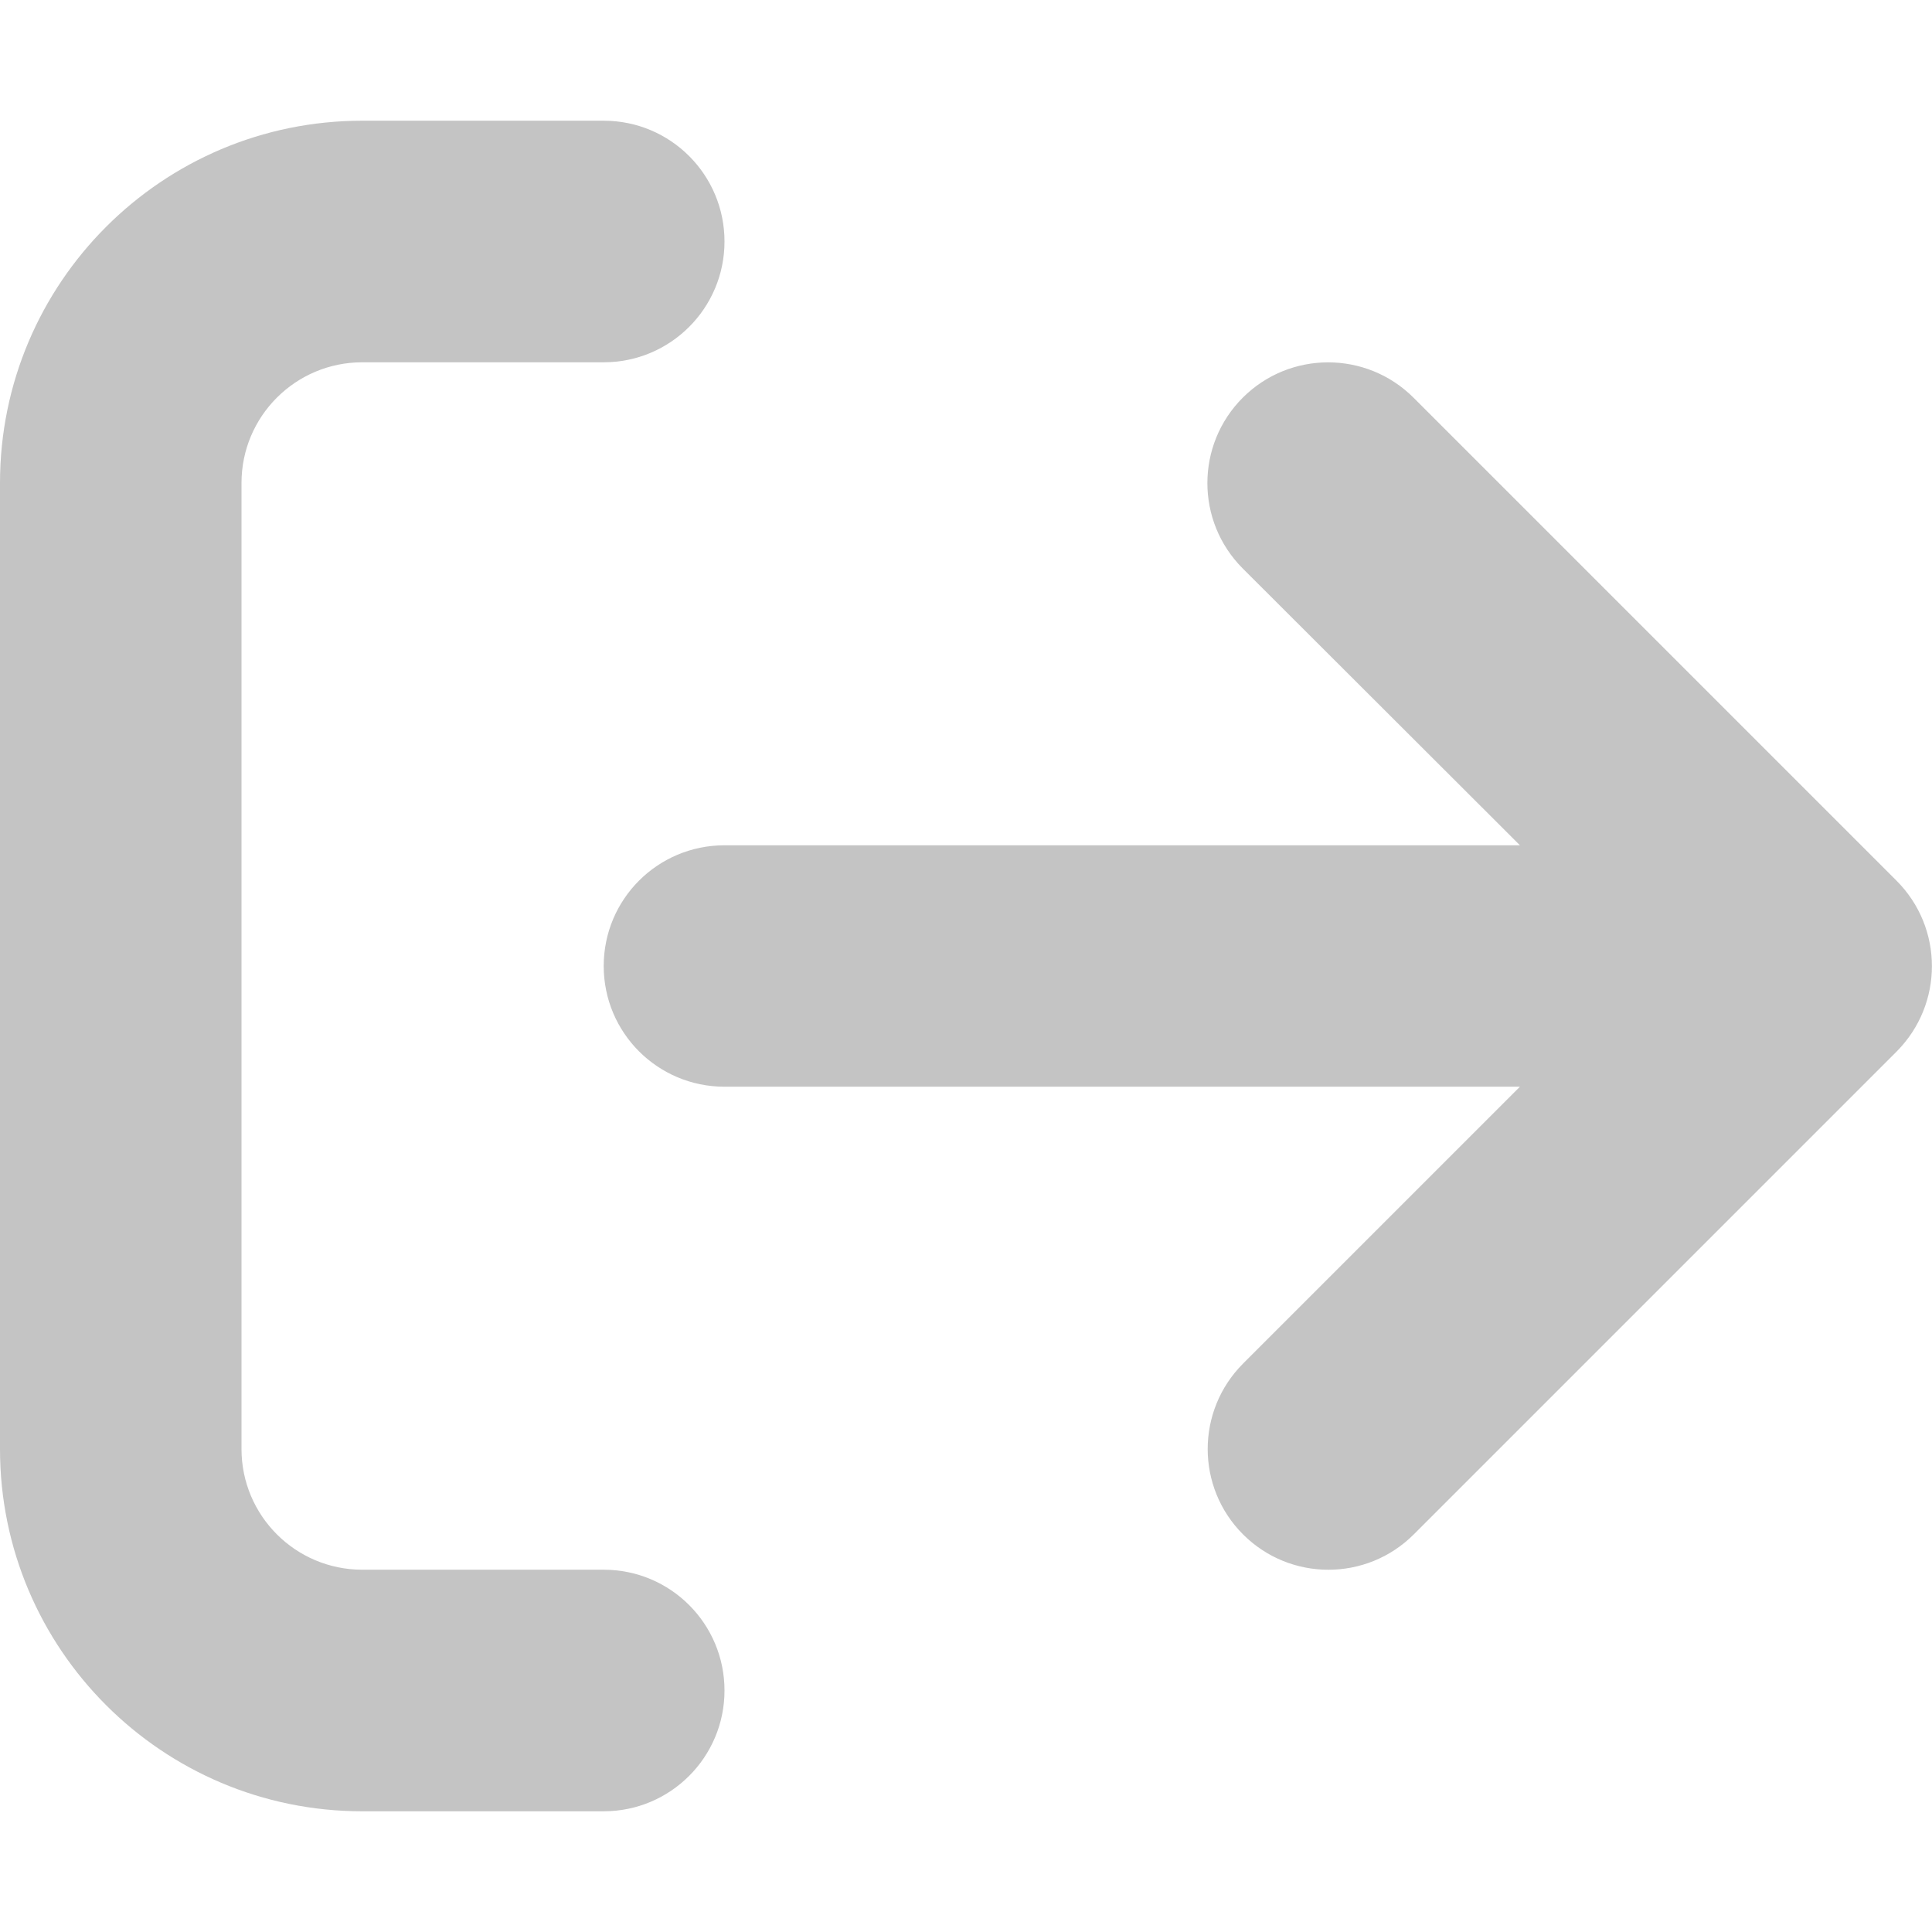
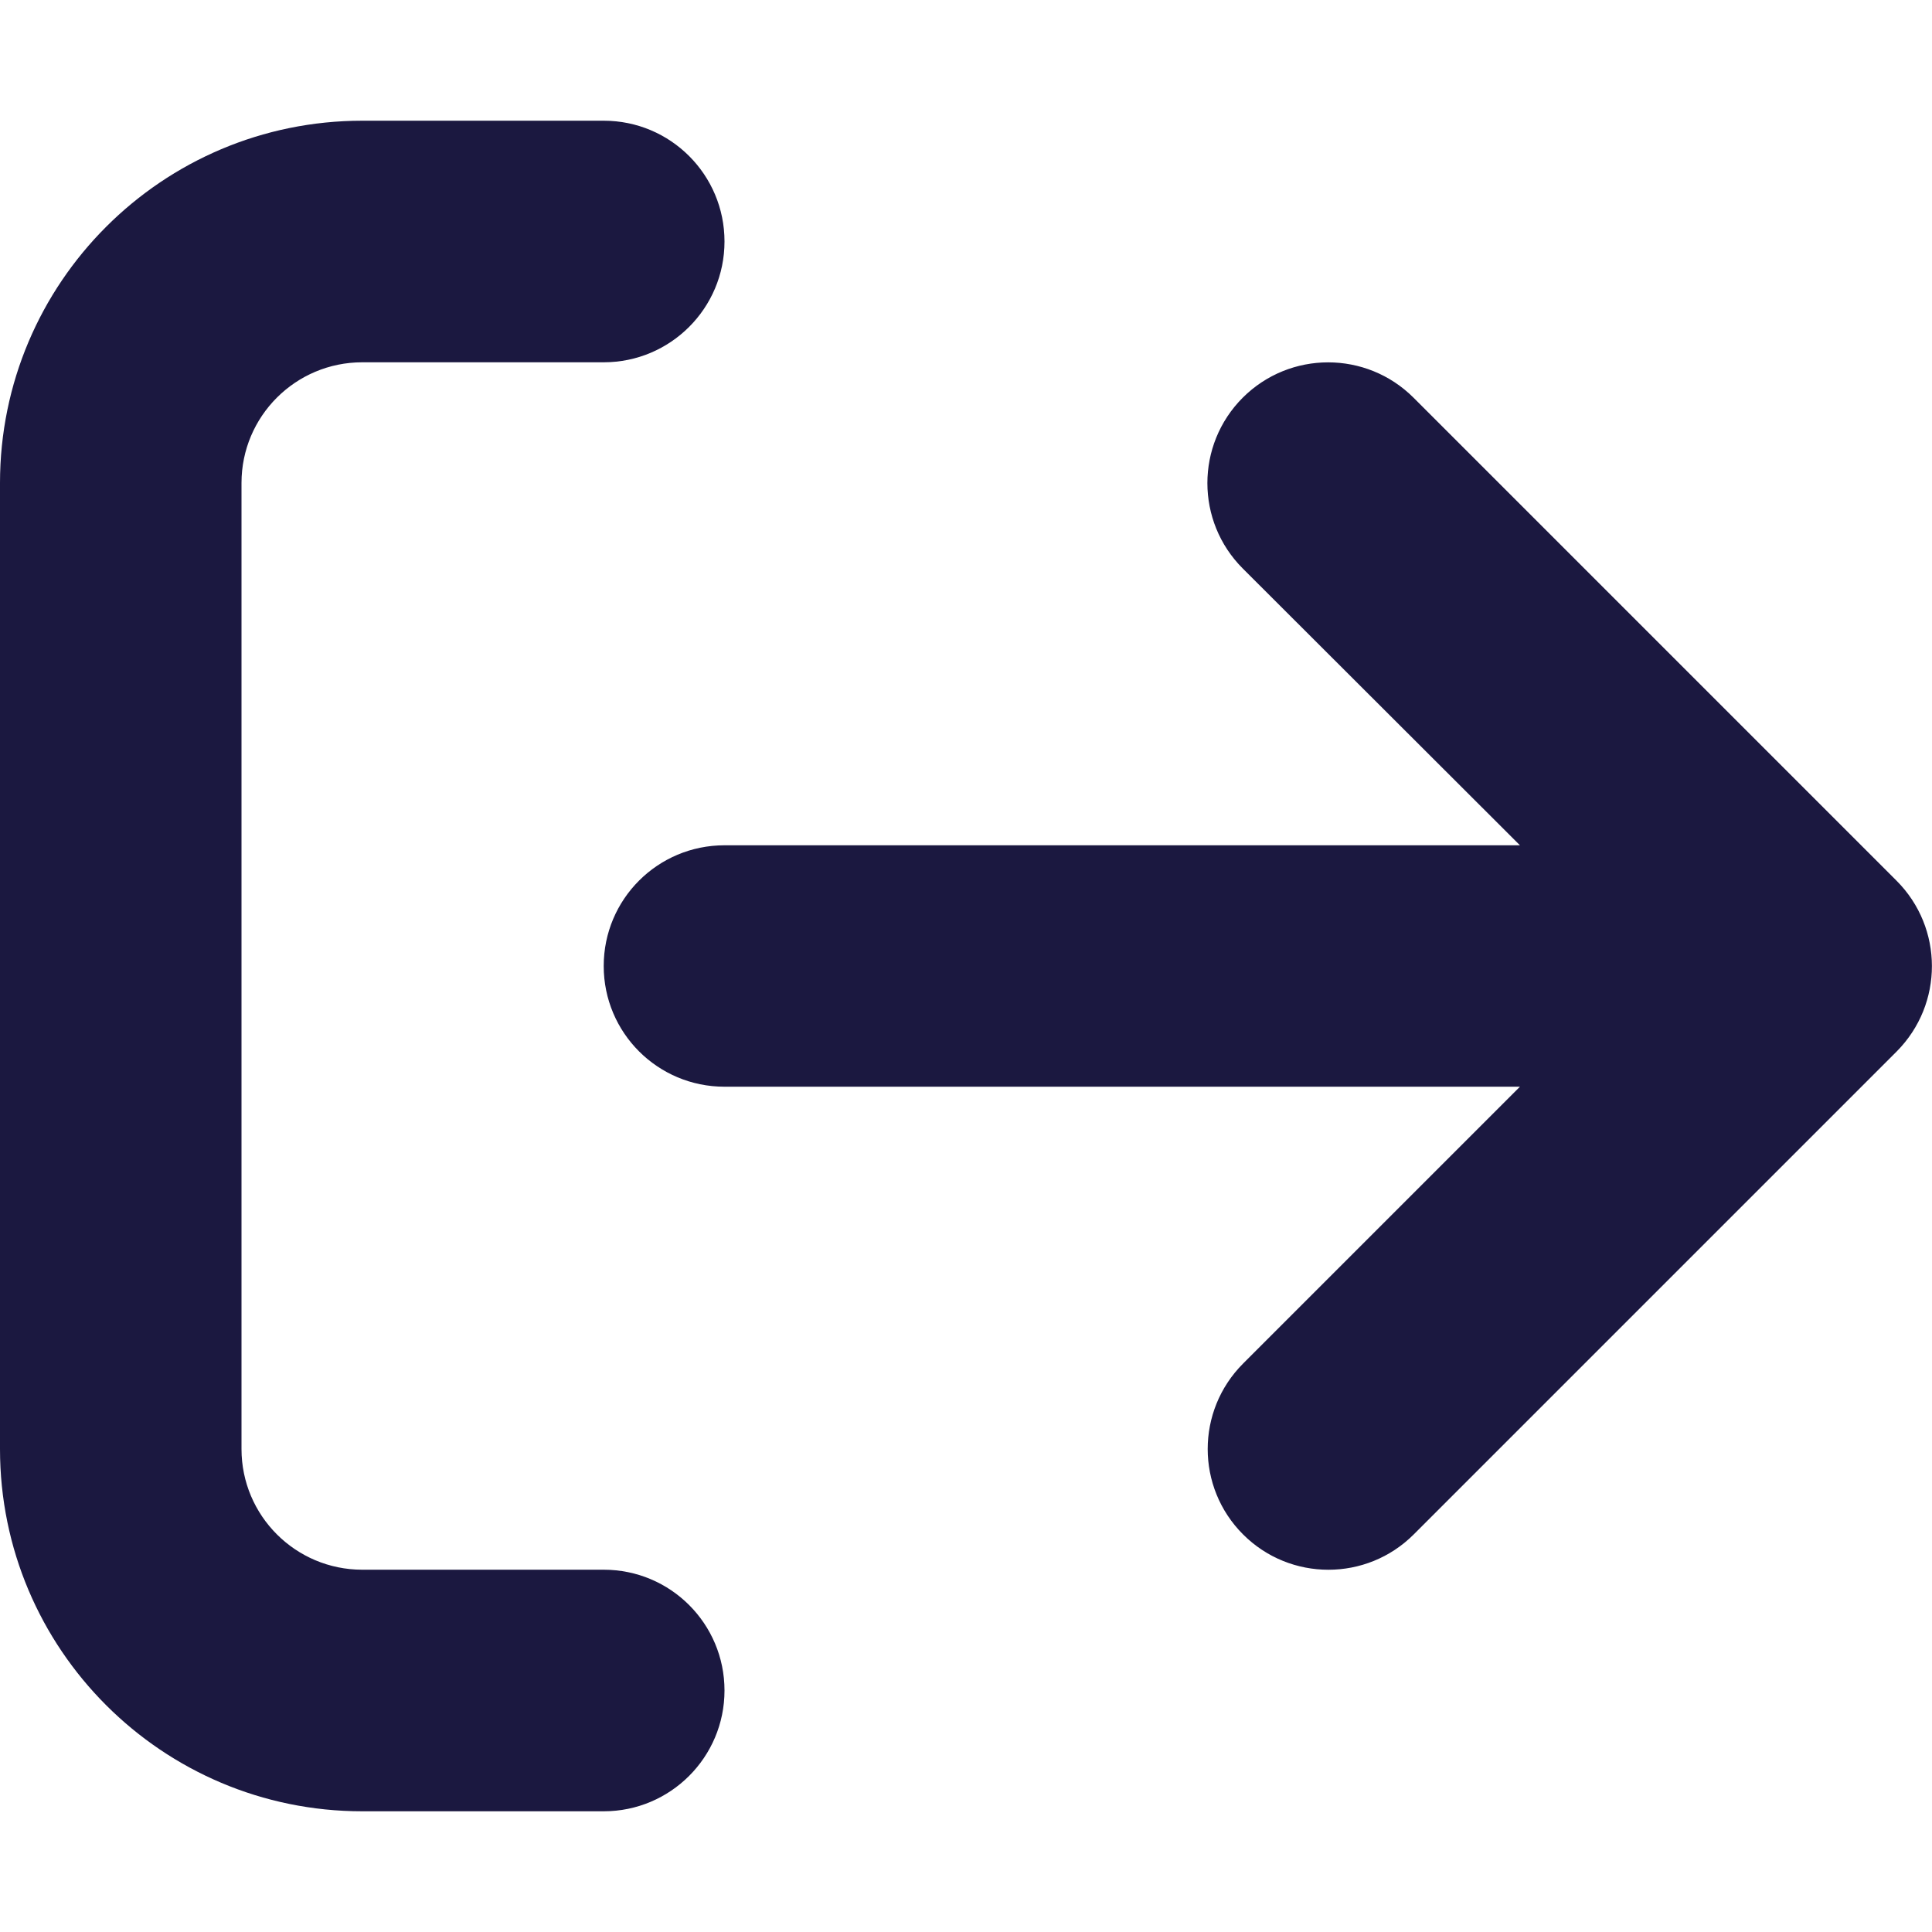
<svg xmlns="http://www.w3.org/2000/svg" width="25" height="25" viewBox="0 0 25 25" fill="none">
-   <path d="M7.812 20.312H4.688C3.825 20.312 3.125 19.613 3.125 18.75V6.25C3.125 5.387 3.825 4.688 4.688 4.688H7.812C8.675 4.688 9.375 3.988 9.375 3.125C9.375 2.262 8.677 1.562 7.812 1.562H4.688C2.099 1.562 0 3.661 0 6.25V18.75C0 21.339 2.099 23.438 4.688 23.438H7.812C8.675 23.438 9.375 22.738 9.375 21.875C9.375 21.012 8.677 20.312 7.812 20.312ZM24.541 11.396L18.291 5.146C17.68 4.536 16.691 4.537 16.081 5.146C15.471 5.757 15.471 6.746 16.081 7.356L19.668 10.938H9.375C8.511 10.938 7.812 11.636 7.812 12.5C7.812 13.364 8.511 14.062 9.375 14.062H19.668L16.085 17.645C15.475 18.256 15.475 19.245 16.085 19.855C16.695 20.465 17.684 20.465 18.294 19.855L24.544 13.605C25.151 12.993 25.151 12.007 24.541 11.396Z" fill="#C4C4C4" />
+   <path d="M7.812 20.312H4.688C3.825 20.312 3.125 19.613 3.125 18.75V6.25C3.125 5.387 3.825 4.688 4.688 4.688H7.812C8.675 4.688 9.375 3.988 9.375 3.125C9.375 2.262 8.677 1.562 7.812 1.562H4.688C2.099 1.562 0 3.661 0 6.25V18.75C0 21.339 2.099 23.438 4.688 23.438H7.812C8.675 23.438 9.375 22.738 9.375 21.875C9.375 21.012 8.677 20.312 7.812 20.312ZM24.541 11.396L18.291 5.146C17.68 4.536 16.691 4.537 16.081 5.146C15.471 5.757 15.471 6.746 16.081 7.356L19.668 10.938H9.375C8.511 10.938 7.812 11.636 7.812 12.5C7.812 13.364 8.511 14.062 9.375 14.062H19.668L16.085 17.645C15.475 18.256 15.475 19.245 16.085 19.855C16.695 20.465 17.684 20.465 18.294 19.855L24.544 13.605C25.151 12.993 25.151 12.007 24.541 11.396Z" fill="#1B1840" />
</svg>
